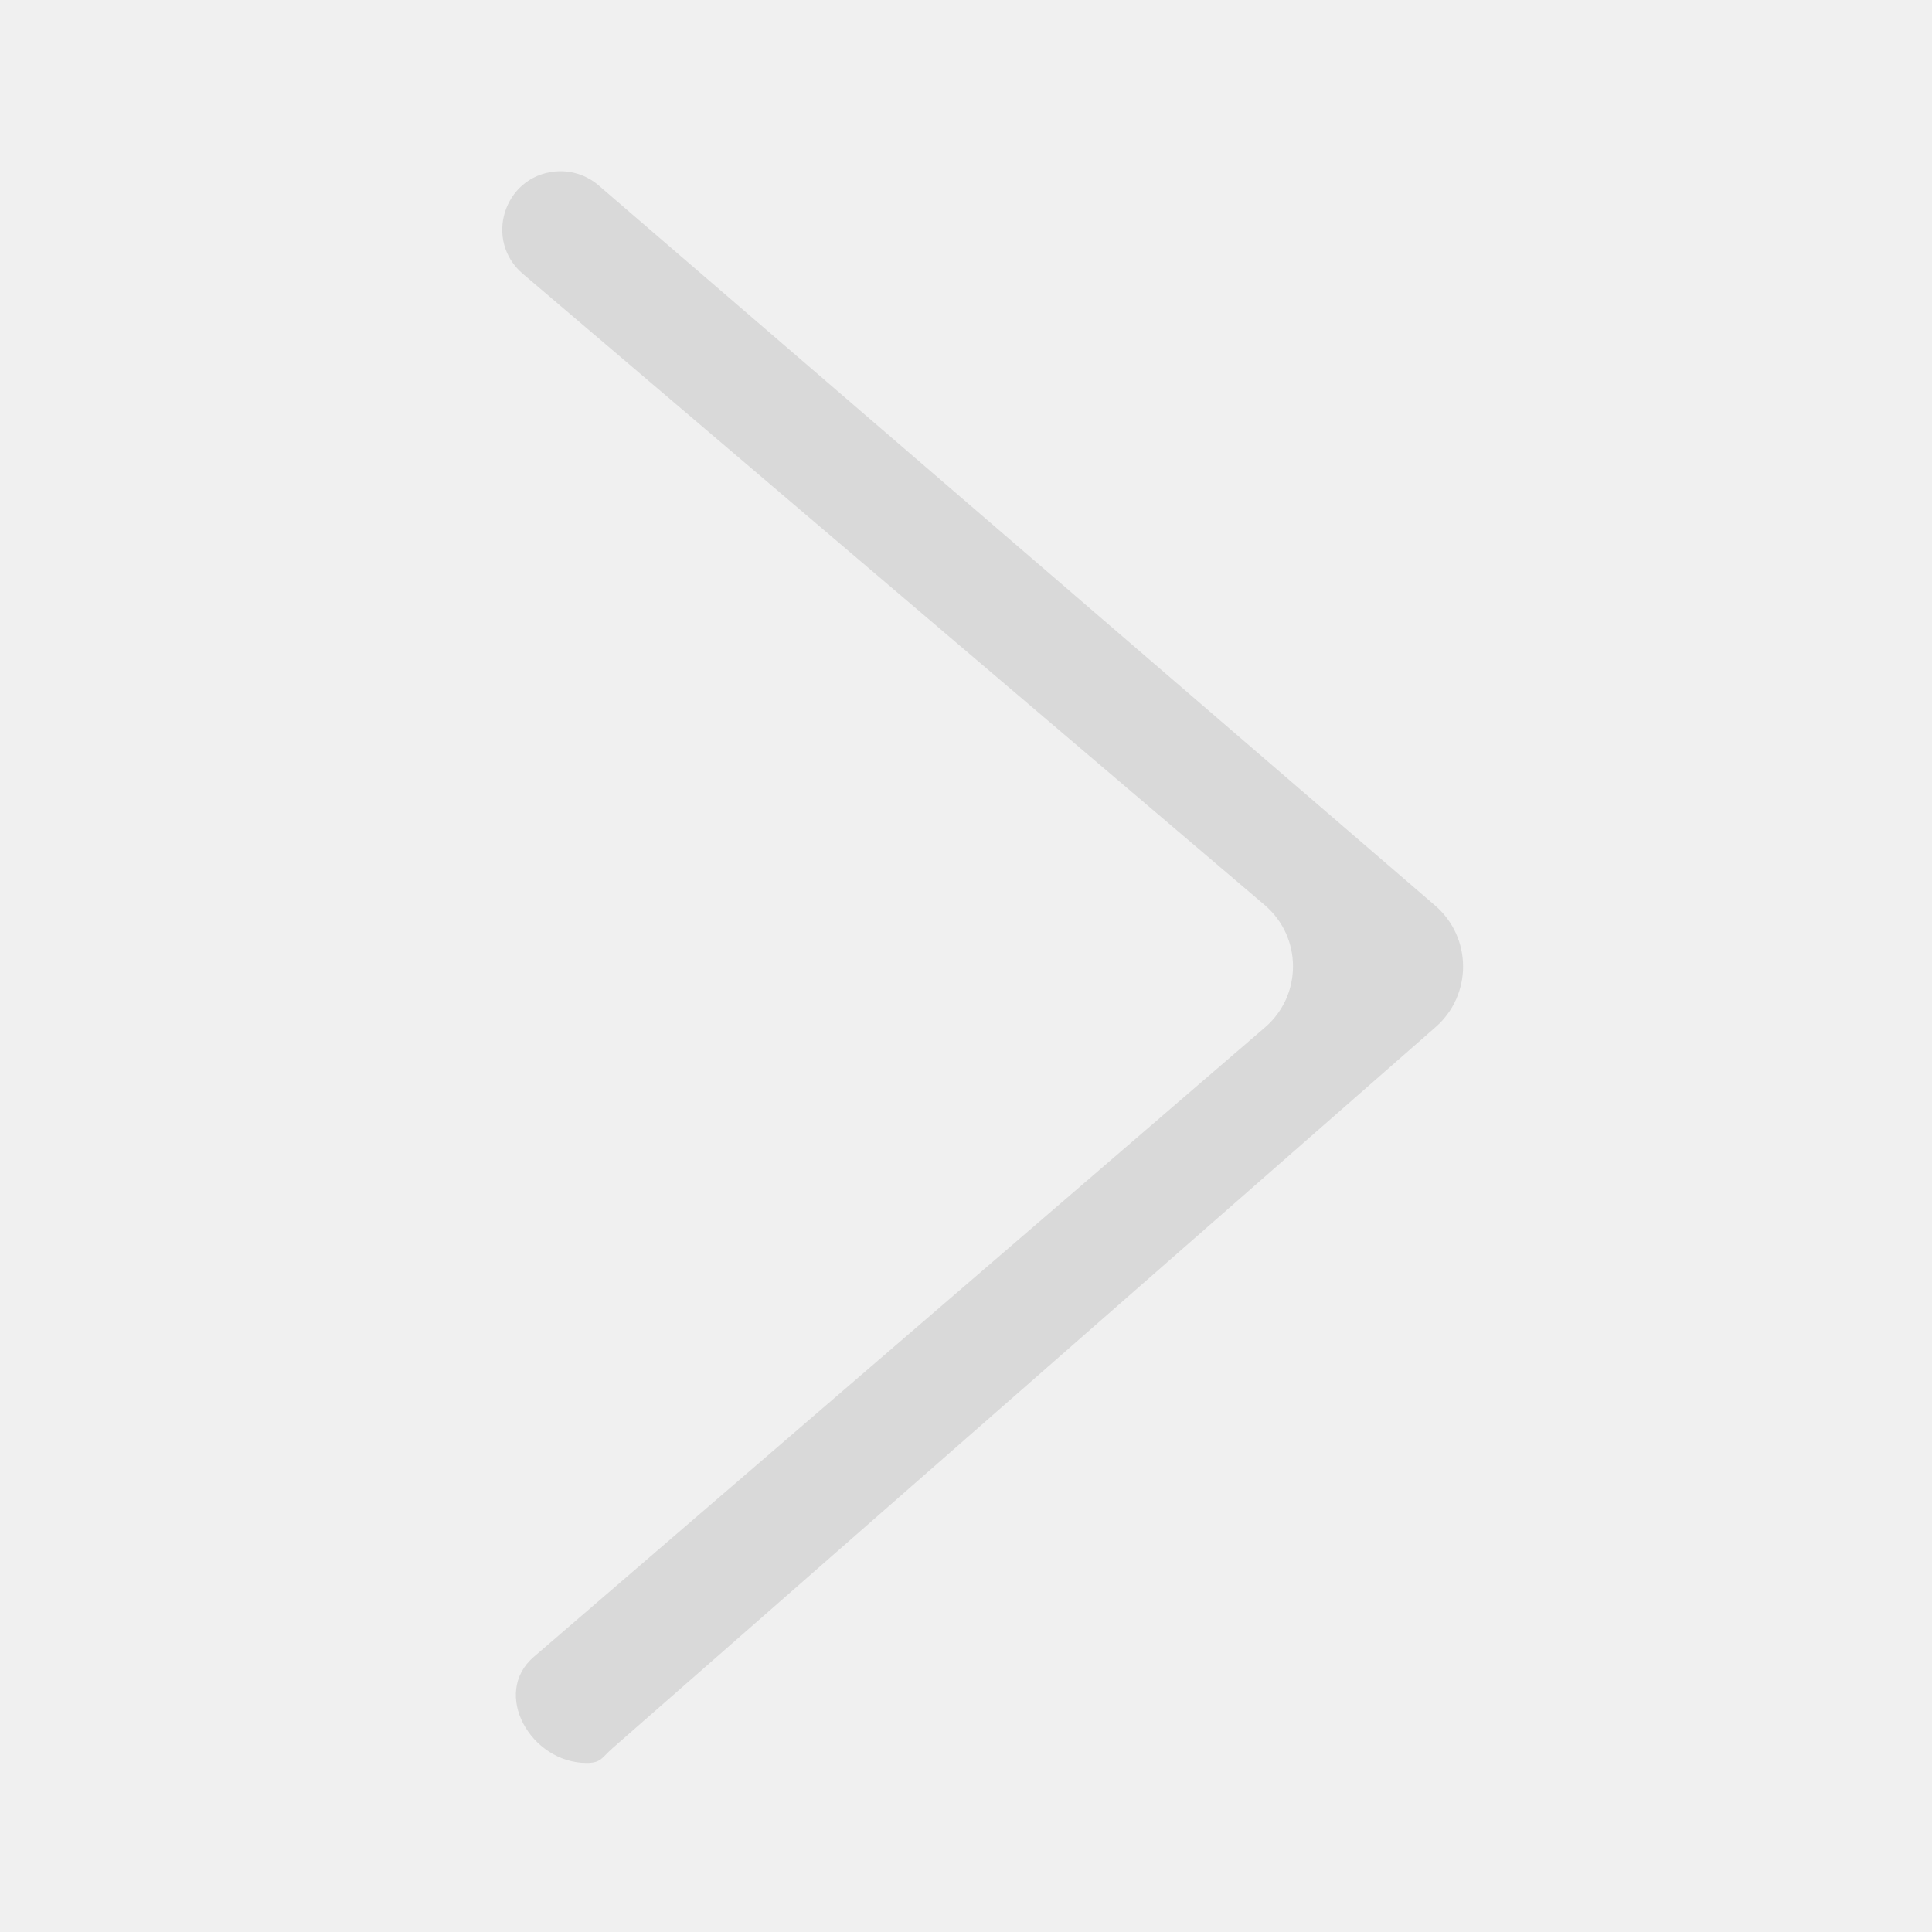
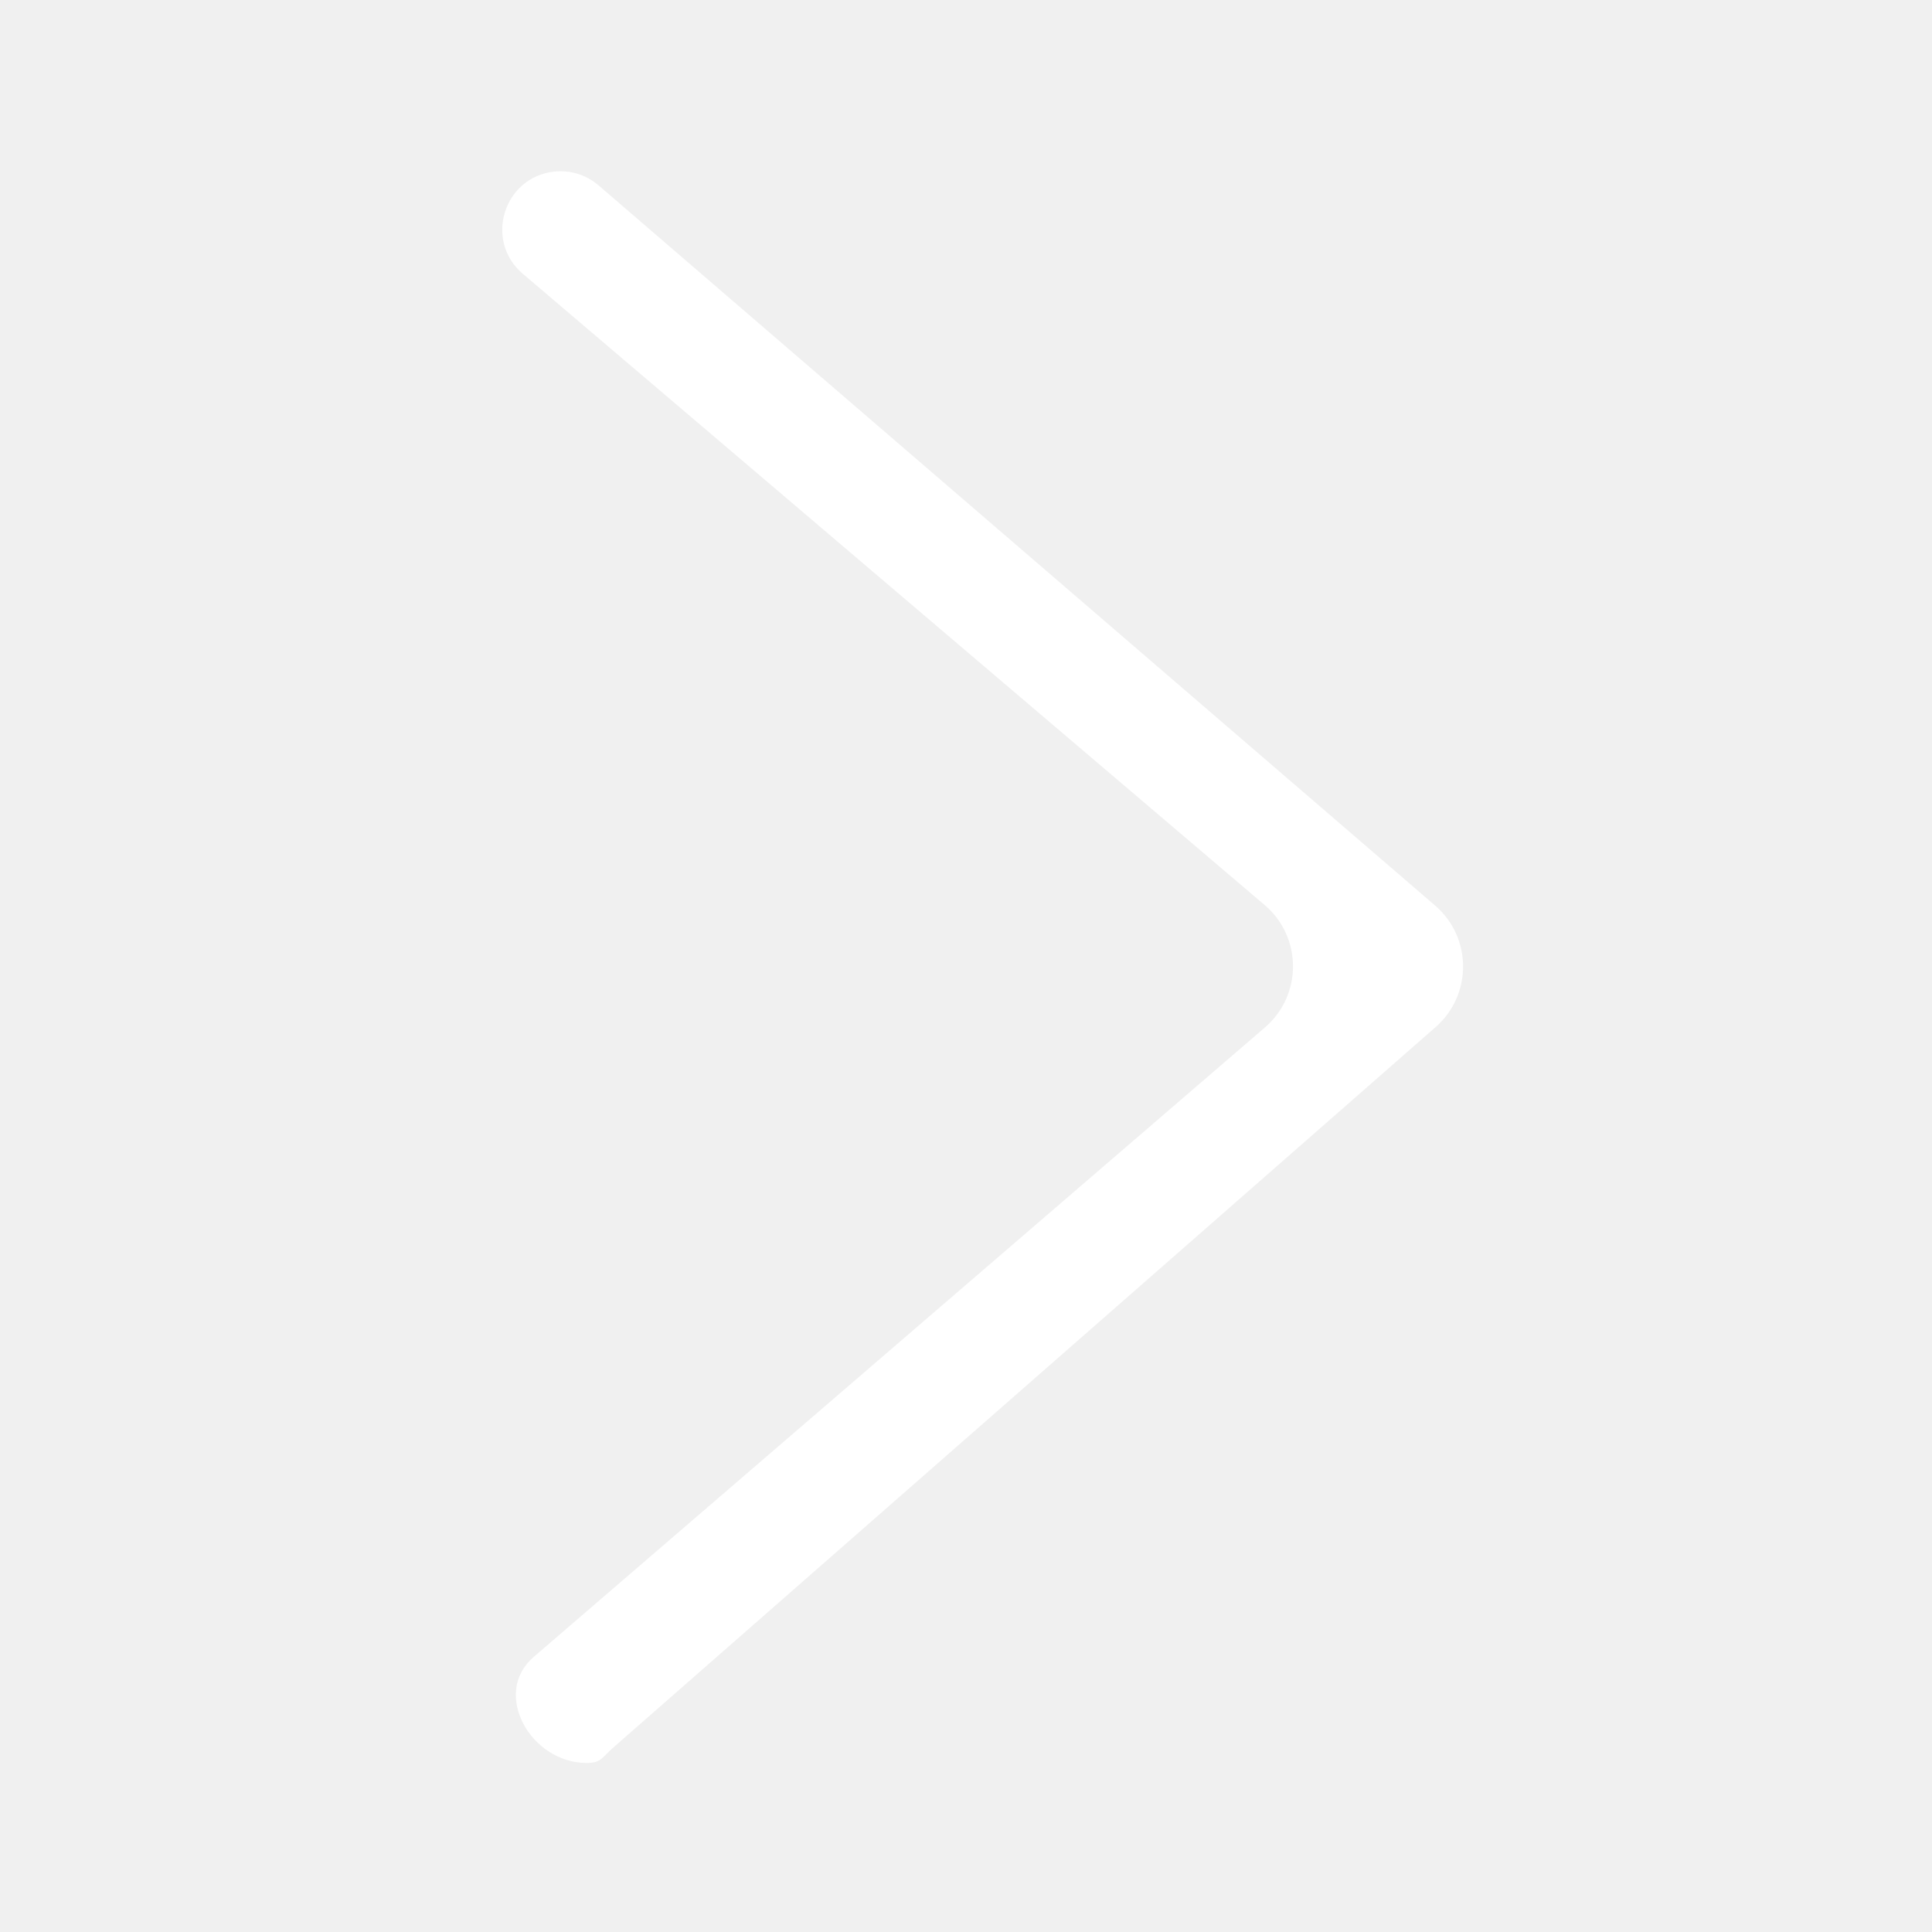
<svg xmlns="http://www.w3.org/2000/svg" width="120" height="120" viewBox="0 0 120 120" fill="none">
-   <path d="M78.573 63.812L33.148 102.916C30.516 105.182 32.963 109.5 36.437 109.5C37.345 109.5 37.377 109.17 38.059 108.572L89.169 63.794C91.456 61.791 91.441 58.227 89.137 56.244L37.176 11.512C36.425 10.866 35.442 10.556 34.456 10.654C31.284 10.972 30.044 14.941 32.473 17.007L78.551 56.214C80.888 58.203 80.899 61.809 78.573 63.812Z" fill="#D9D9D9" />
+   <path d="M78.573 63.812L33.148 102.916C30.516 105.182 32.963 109.5 36.437 109.5C37.345 109.5 37.377 109.17 38.059 108.572L89.169 63.794C91.456 61.791 91.441 58.227 89.137 56.244L37.176 11.512C36.425 10.866 35.442 10.556 34.456 10.654C31.284 10.972 30.044 14.941 32.473 17.007L78.551 56.214C80.888 58.203 80.899 61.809 78.573 63.812Z" fill="white" />
</svg>
